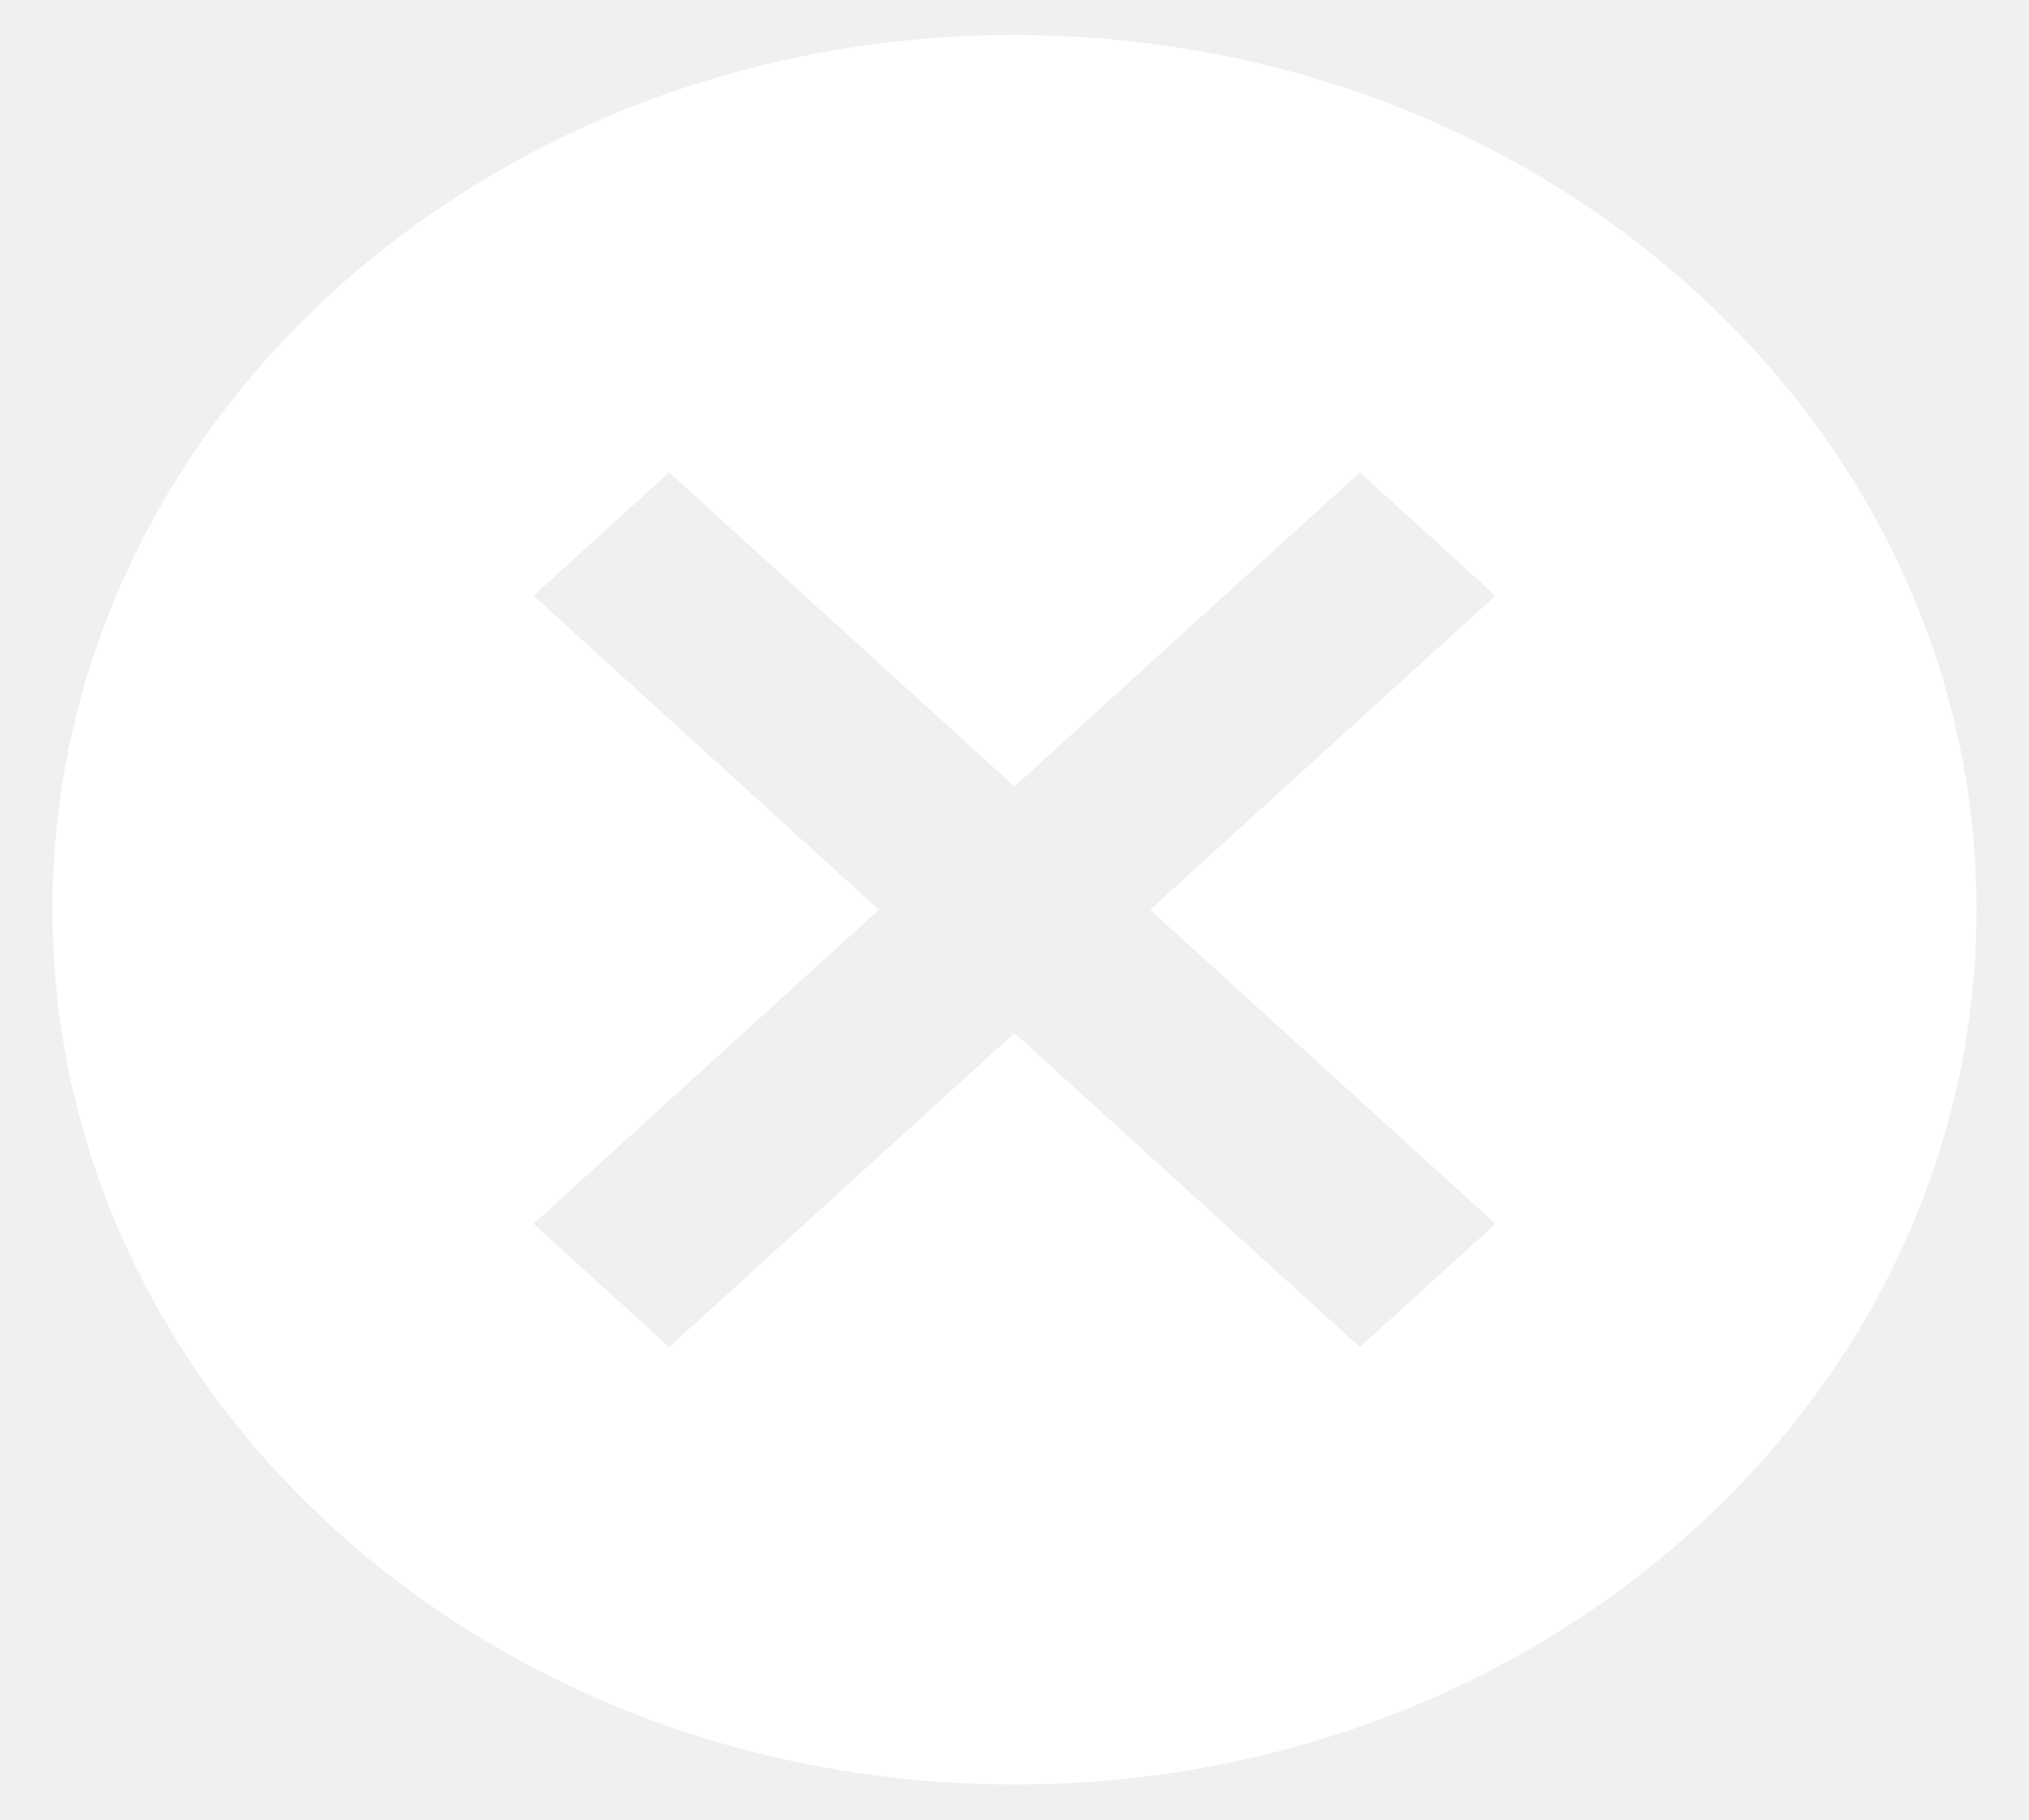
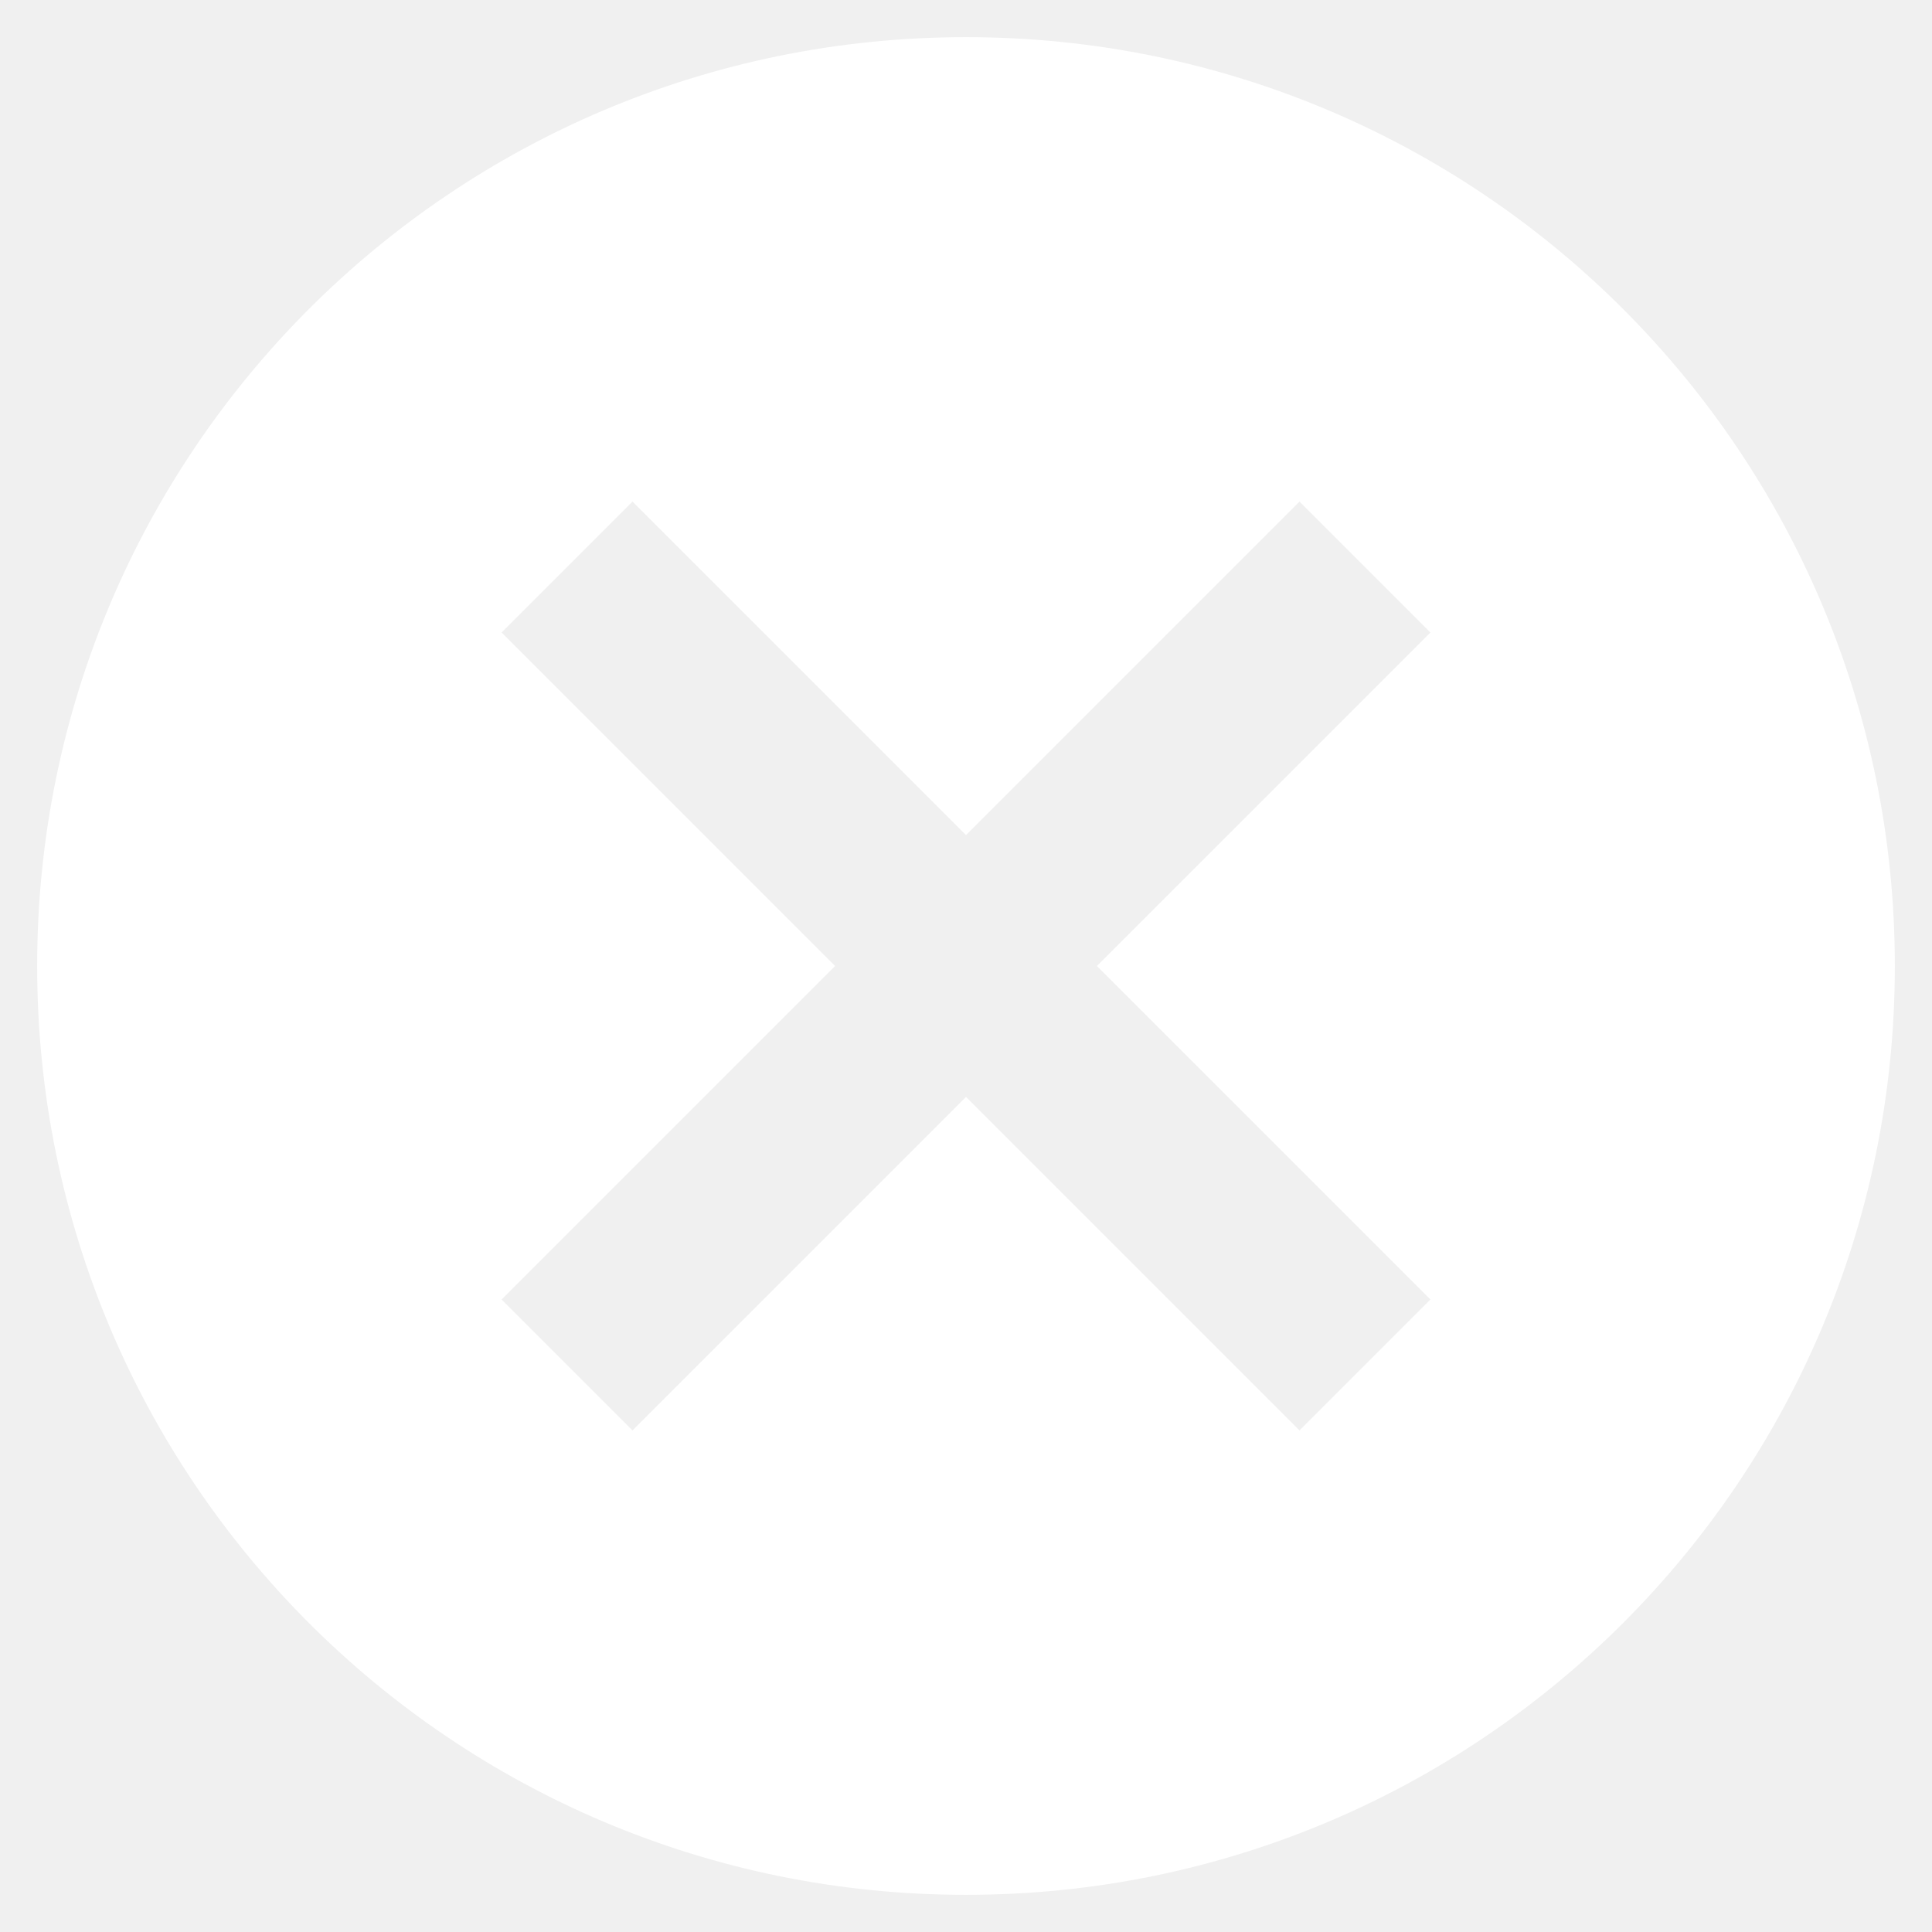
- <svg xmlns="http://www.w3.org/2000/svg" width="29" height="26" viewBox="0 0 29 26" fill="none">
-   <path d="M14.5 0.5C6.896 0.5 0.75 6.088 0.75 13C0.75 19.913 6.896 25.5 14.5 25.5C22.104 25.5 28.25 19.913 28.25 13C28.25 6.088 22.104 0.5 14.5 0.5ZM21.375 17.488L19.436 19.25L14.5 14.762L9.564 19.25L7.625 17.488L12.561 13L7.625 8.512L9.564 6.75L14.5 11.238L19.436 6.75L21.375 8.512L16.439 13L21.375 17.488Z" fill="white" />
+ <svg xmlns="http://www.w3.org/2000/svg" width="26" height="26" viewBox="0 0 26 26" fill="none">
+   <path d="M13 0.5C6.088 0.5 0.5 6.088 0.5 13C0.5 19.913 6.088 25.5 13 25.5C19.913 25.5 25.5 19.913 25.5 13C25.5 6.088 19.913 0.5 13 0.5ZM19.25 17.488L17.488 19.25L13 14.762L8.512 19.25L6.75 17.488L11.238 13L6.75 8.512L8.512 6.75L13 11.238L17.488 6.75L19.25 8.512L14.762 13L19.25 17.488Z" fill="white" />
</svg>
